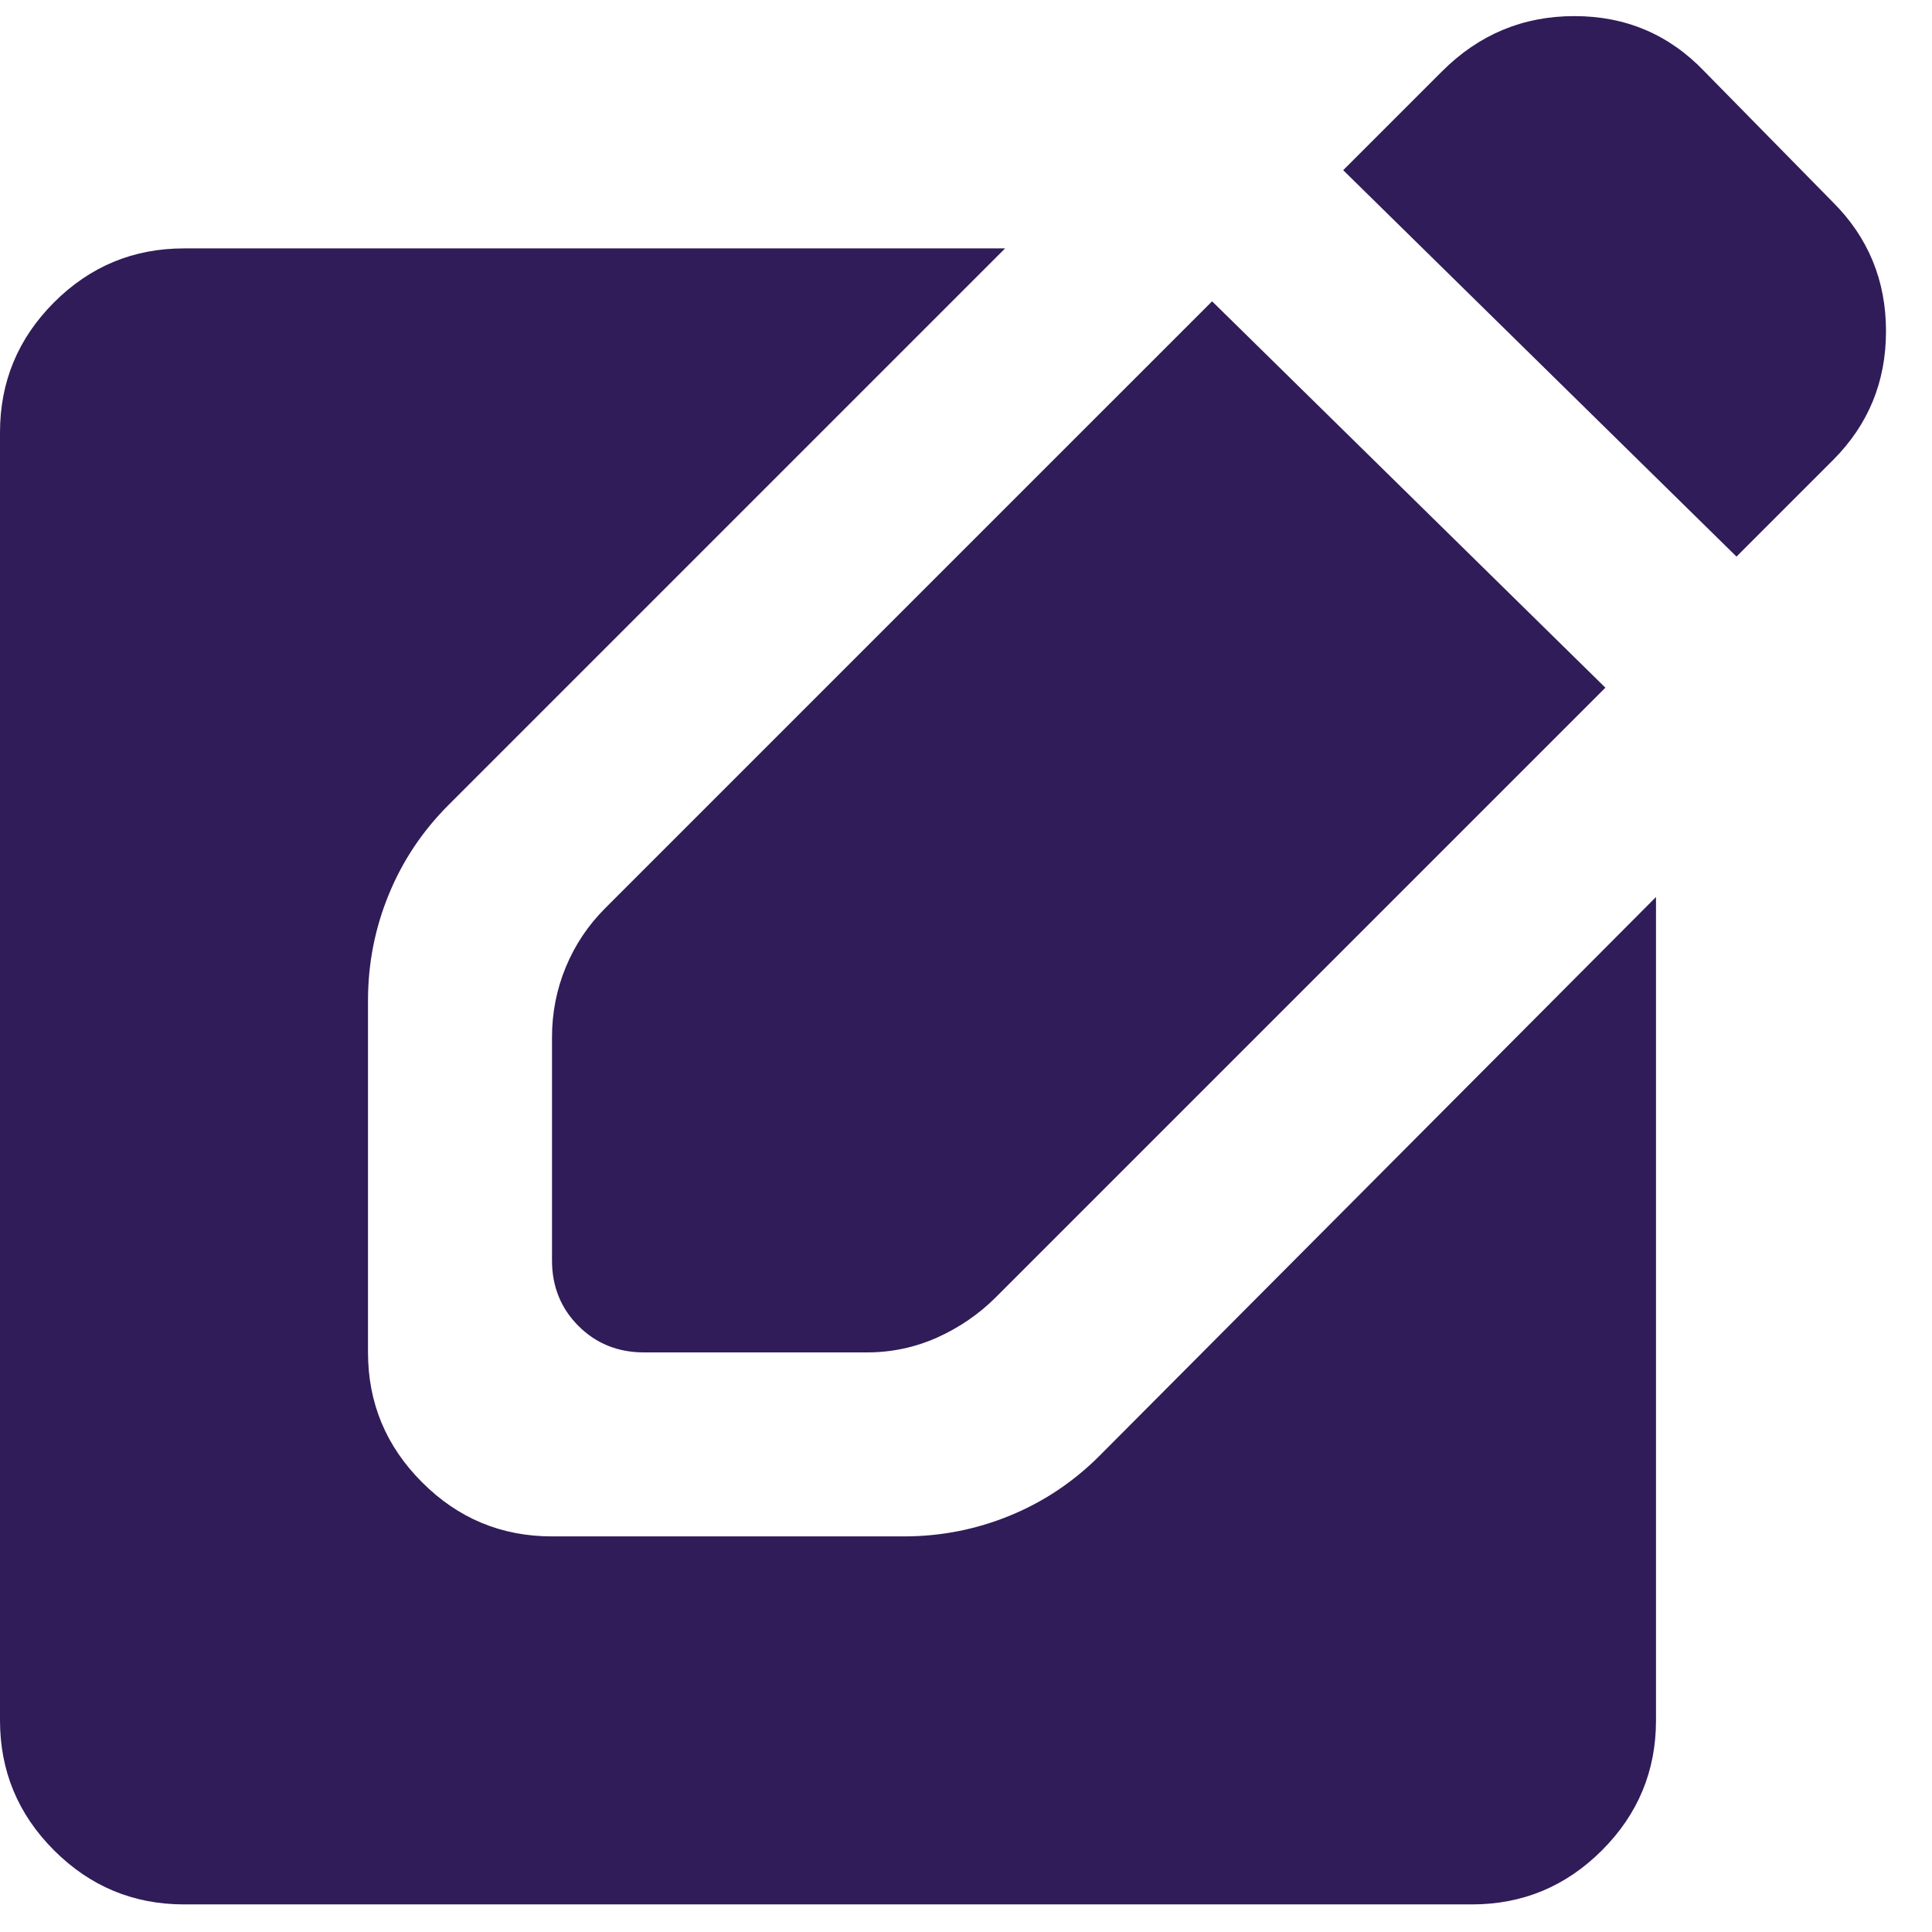
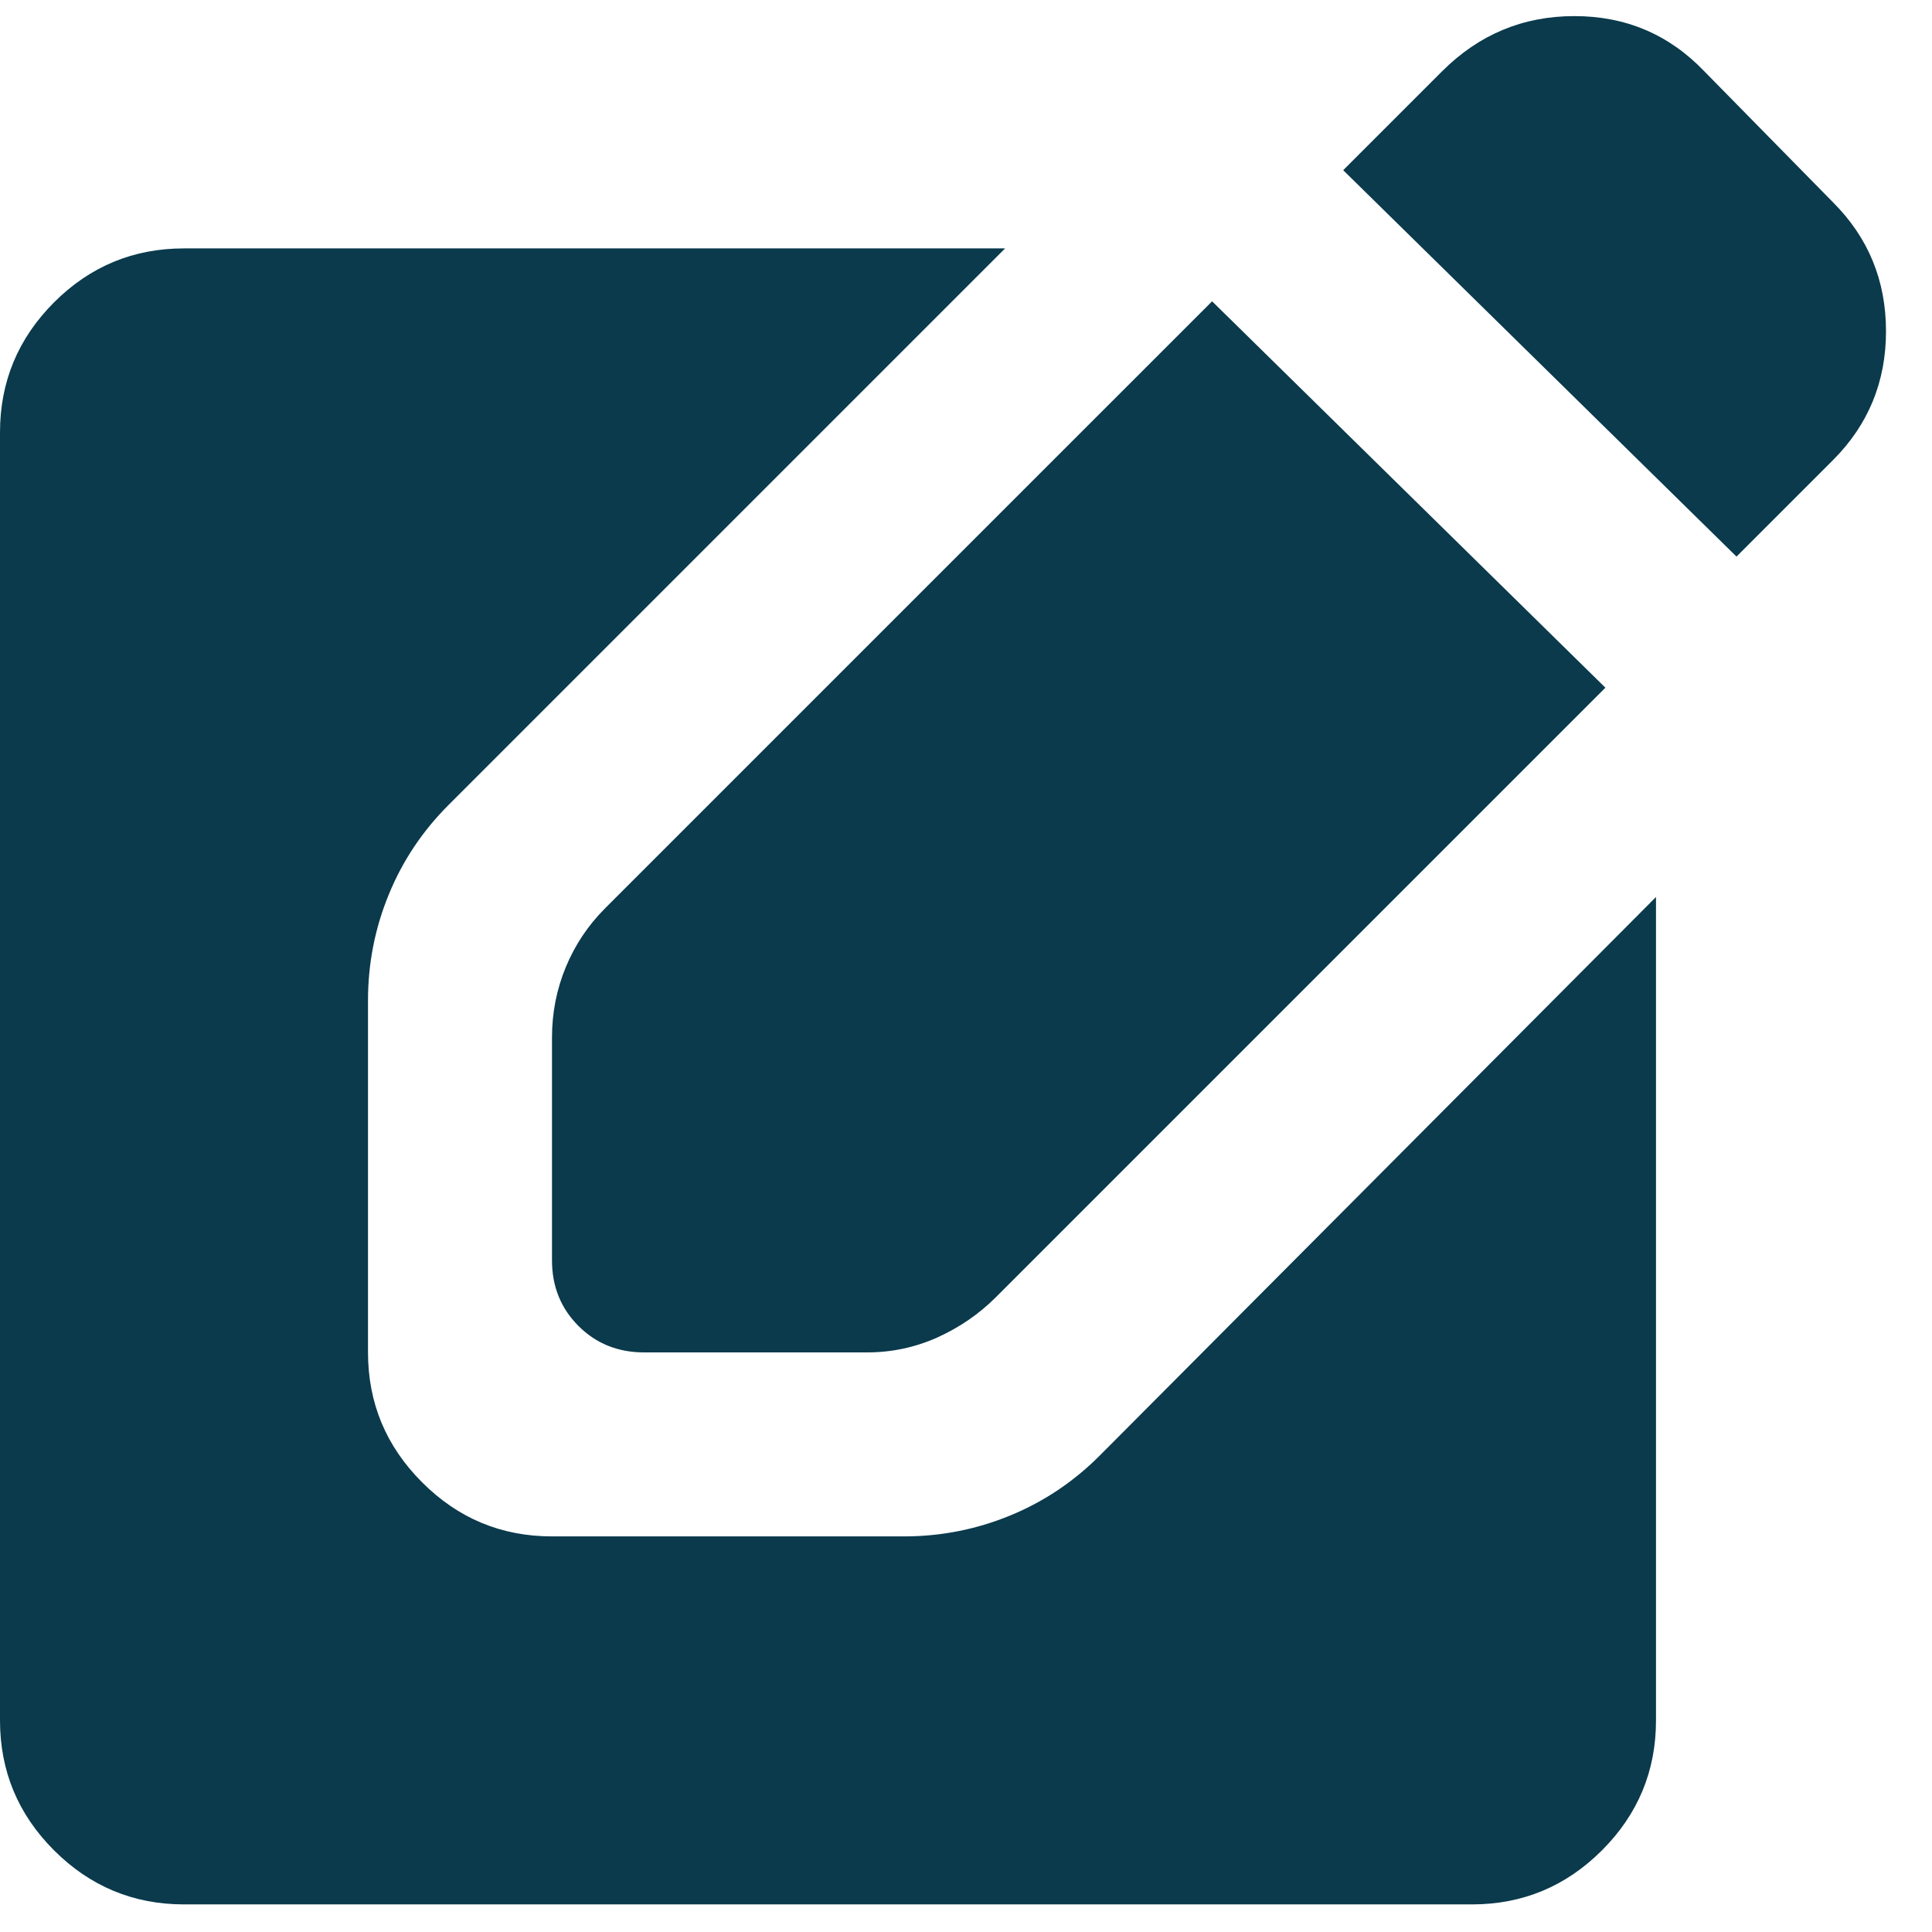
<svg xmlns="http://www.w3.org/2000/svg" width="21" height="21" viewBox="0 0 21 21" fill="none">
-   <path d="M18.875 6.05L14.6 1.85L15.675 0.775C16.075 0.375 16.554 0.175 17.113 0.175C17.671 0.175 18.142 0.375 18.525 0.775L19.925 2.2C20.308 2.583 20.5 3.05 20.5 3.6C20.5 4.15 20.308 4.616 19.925 5L18.875 6.05ZM2 20.7C1.45 20.7 0.979 20.504 0.587 20.112C0.196 19.721 0 19.25 0 18.7V4.7C0 4.15 0.196 3.679 0.587 3.287C0.979 2.895 1.45 2.7 2 2.7H10.925L4.875 8.75C4.592 9.033 4.375 9.358 4.225 9.725C4.075 10.091 4 10.475 4 10.875V14.7C4 15.25 4.196 15.72 4.588 16.112C4.979 16.504 5.45 16.7 6 16.7H9.825C10.225 16.7 10.608 16.625 10.975 16.475C11.342 16.325 11.667 16.108 11.95 15.825L18 9.75V18.7C18 19.25 17.804 19.721 17.413 20.112C17.021 20.504 16.55 20.7 16 20.7H2ZM7 14.7C6.717 14.7 6.479 14.604 6.288 14.413C6.096 14.221 6 13.983 6 13.7V11.275C6 11.008 6.05 10.754 6.15 10.512C6.25 10.271 6.392 10.058 6.575 9.875L13.175 3.275L17.45 7.475L10.825 14.1C10.642 14.283 10.429 14.429 10.188 14.538C9.946 14.646 9.692 14.7 9.425 14.7H7Z" fill="#301C58" />
+   <path d="M18.875 6.05L14.6 1.85L15.675 0.775C16.075 0.375 16.554 0.175 17.113 0.175C17.671 0.175 18.142 0.375 18.525 0.775L19.925 2.2C20.308 2.583 20.5 3.05 20.5 3.6C20.5 4.15 20.308 4.616 19.925 5L18.875 6.05ZM2 20.7C1.45 20.7 0.979 20.504 0.587 20.112C0.196 19.721 0 19.25 0 18.7V4.7C0 4.15 0.196 3.679 0.587 3.287C0.979 2.895 1.45 2.7 2 2.7H10.925L4.875 8.75C4.592 9.033 4.375 9.358 4.225 9.725C4.075 10.091 4 10.475 4 10.875V14.7C4 15.25 4.196 15.72 4.588 16.112C4.979 16.504 5.45 16.7 6 16.7H9.825C10.225 16.7 10.608 16.625 10.975 16.475C11.342 16.325 11.667 16.108 11.95 15.825L18 9.75V18.7C18 19.25 17.804 19.721 17.413 20.112C17.021 20.504 16.55 20.7 16 20.7H2ZM7 14.7C6.717 14.7 6.479 14.604 6.288 14.413C6.096 14.221 6 13.983 6 13.7V11.275C6 11.008 6.05 10.754 6.15 10.512C6.25 10.271 6.392 10.058 6.575 9.875L13.175 3.275L17.45 7.475L10.825 14.1C10.642 14.283 10.429 14.429 10.188 14.538C9.946 14.646 9.692 14.7 9.425 14.7H7Z" fill="#0a3a4c" />
</svg>
